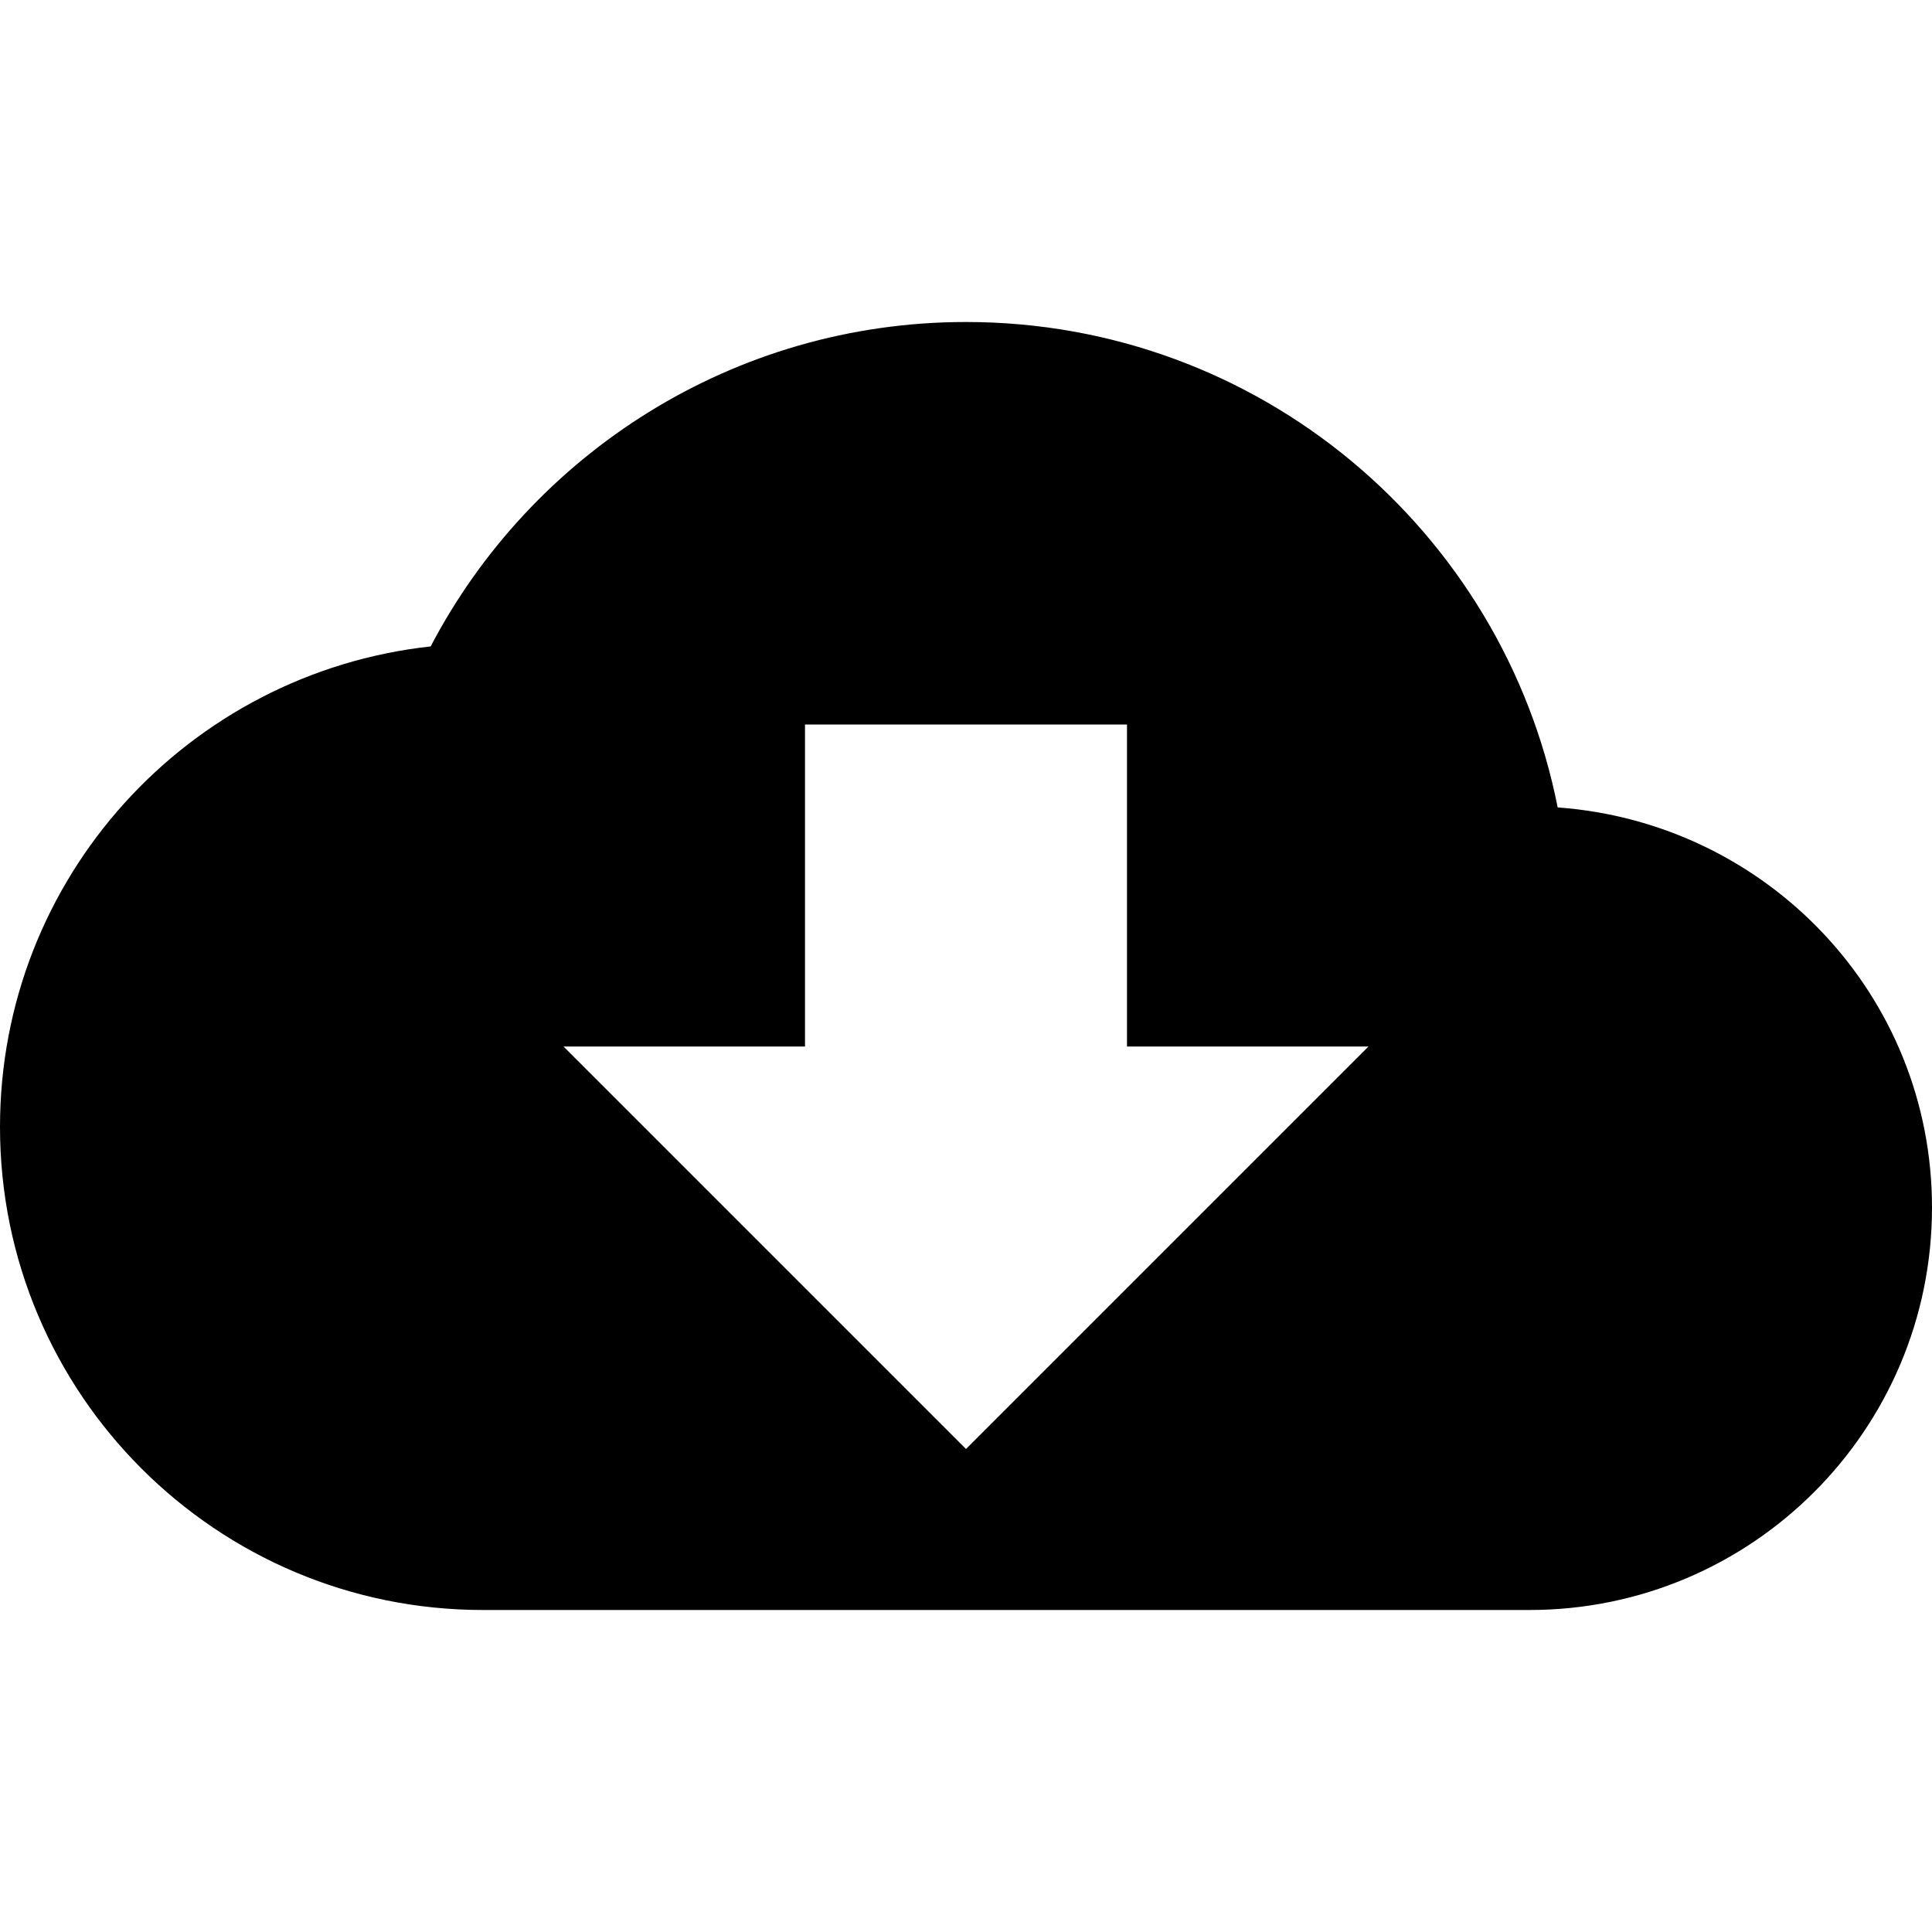
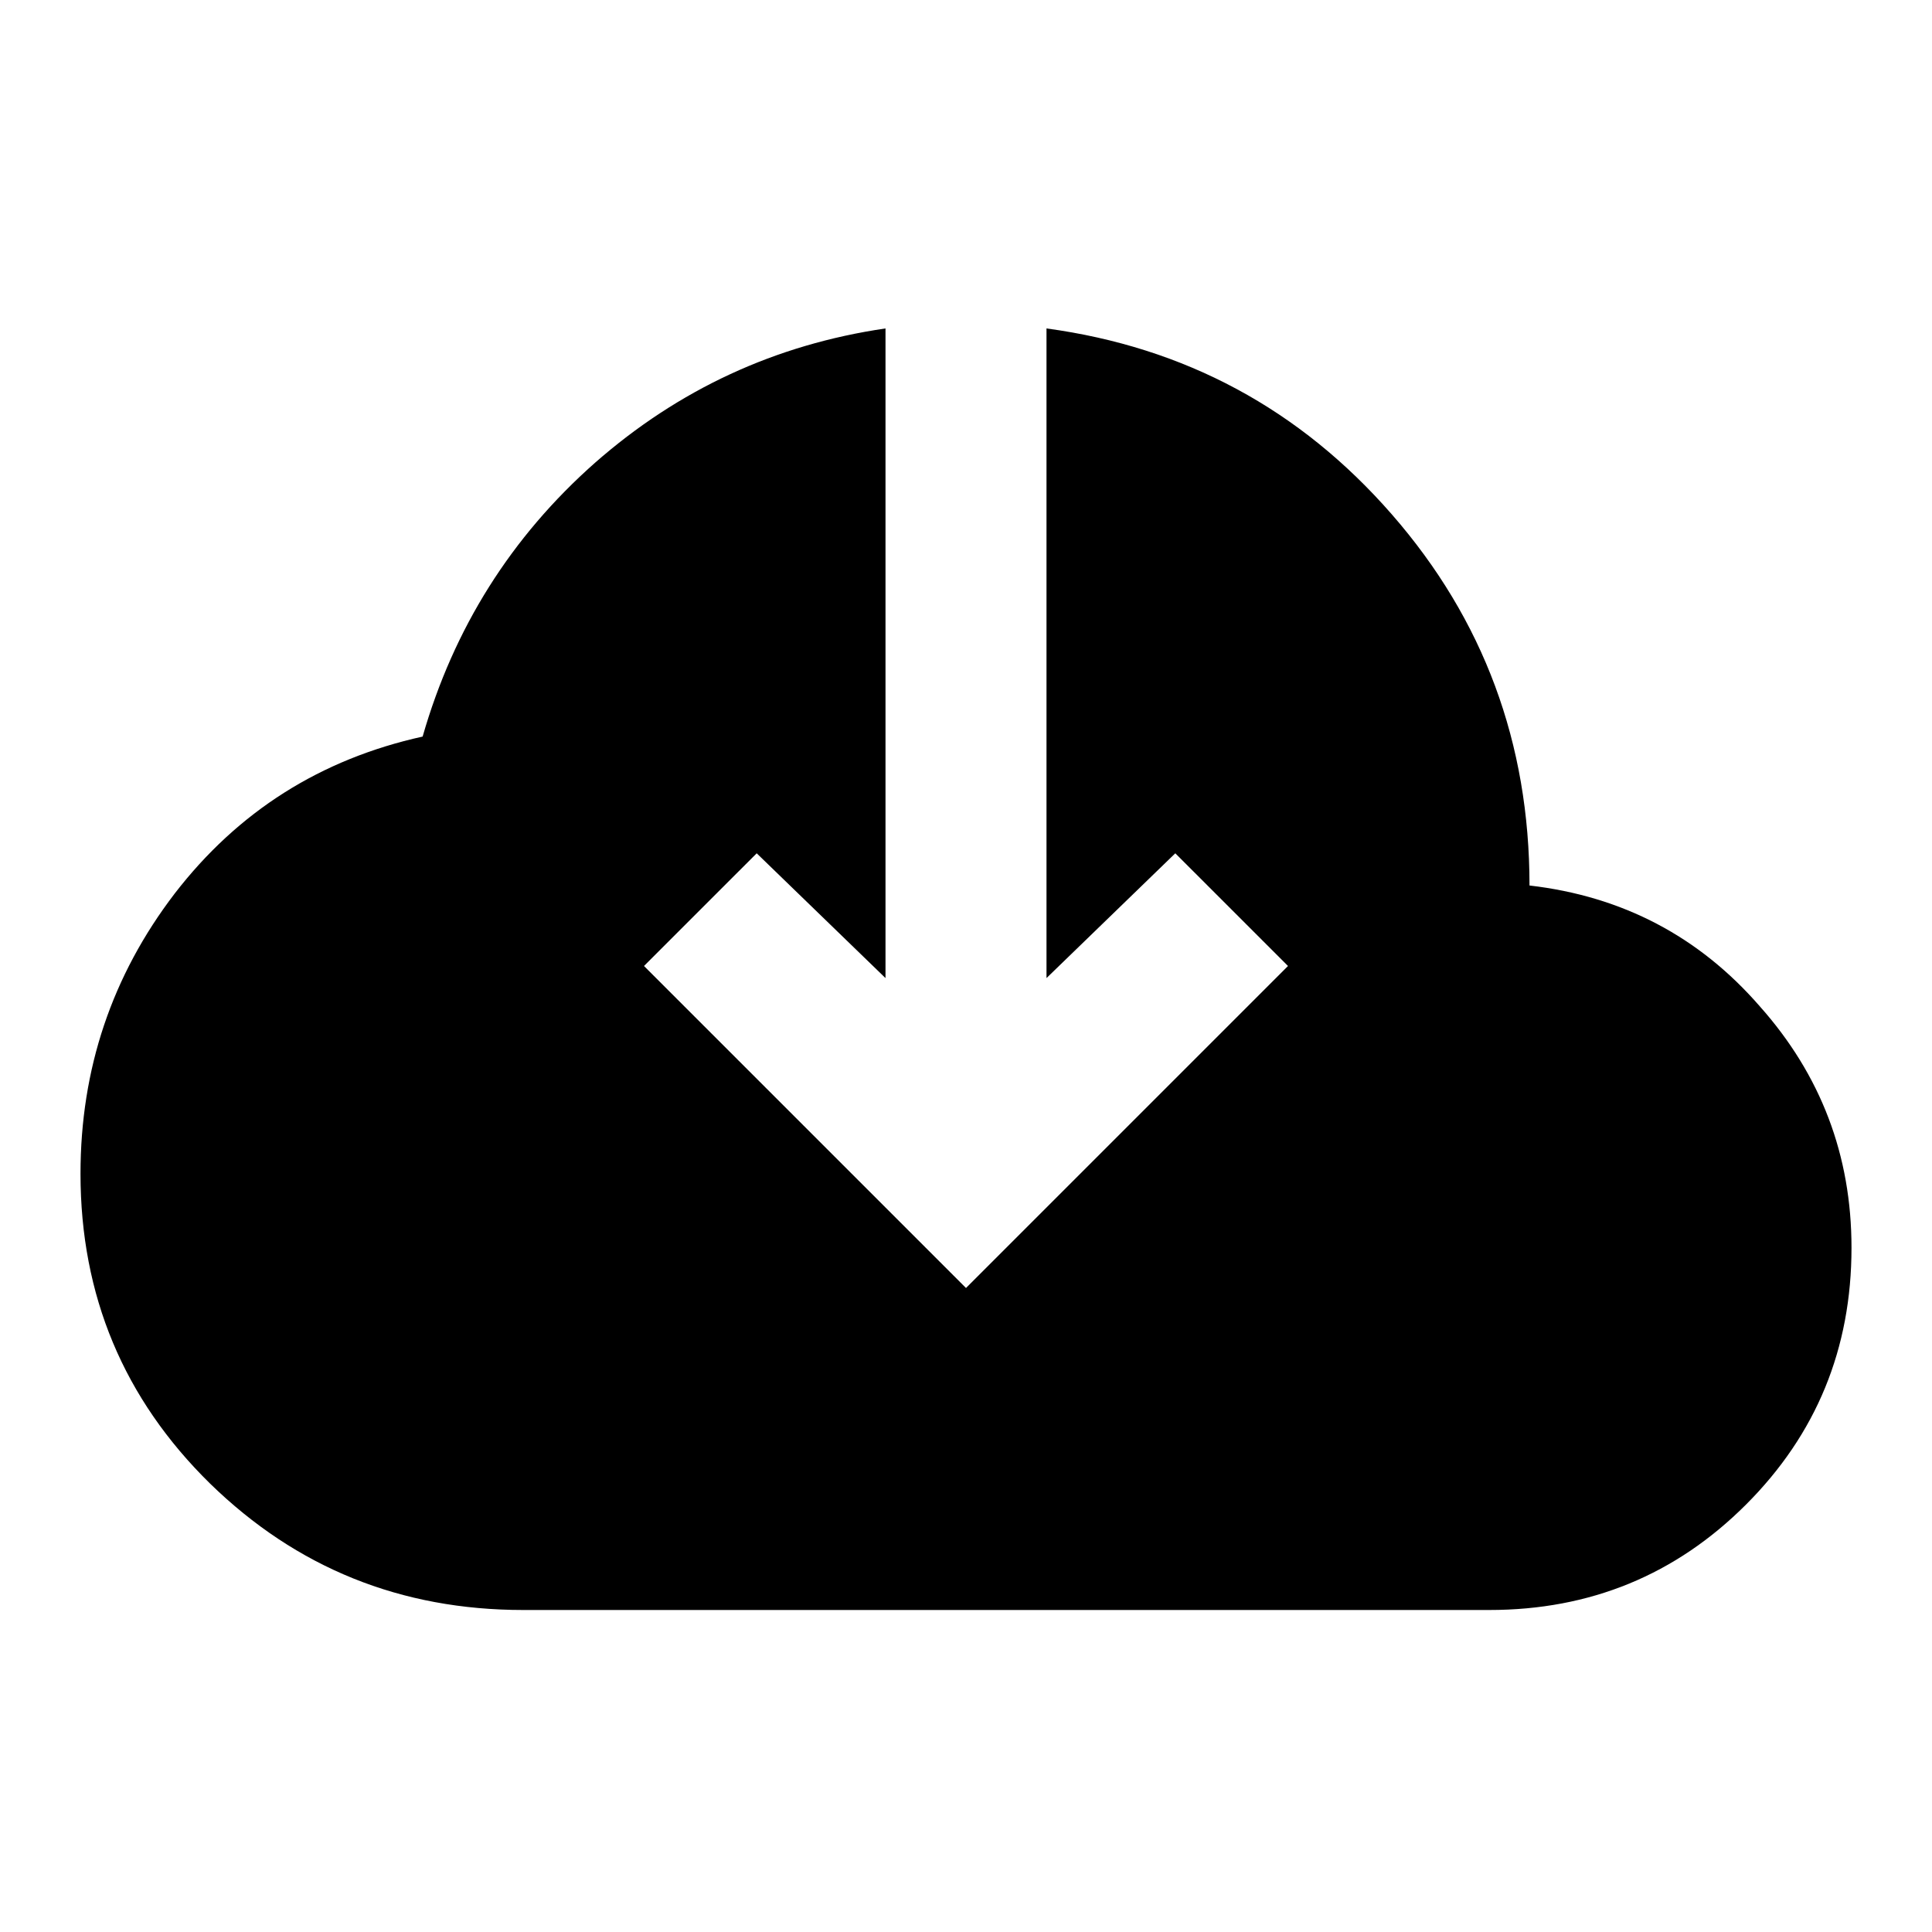
<svg xmlns="http://www.w3.org/2000/svg" id="mdi-cloud-download" viewBox="0 0 24 24">
-   <path d="M17,13L12,18L7,13H10V9H14V13M19.35,10.03C18.67,6.59 15.64,4 12,4C9.11,4 6.6,5.64 5.35,8.03C2.34,8.36 0,10.9 0,14A6,6 0 0,0 6,20H19A5,5 0 0,0 24,15C24,12.36 21.95,10.22 19.35,10.03Z" />
+   <path d="M6.5 20Q4.22 20 2.61 18.43 1 16.85 1 14.58 1 12.63 2.17 11.1 3.35 9.57 5.25 9.15 5.83 7.13 7.39 5.75 8.95 4.38 11 4.08V12.15L9.4 10.6L8 12L12 16L16 12L14.6 10.6L13 12.15V4.08Q15.58 4.43 17.29 6.39 19 8.35 19 11 20.73 11.2 21.86 12.5 23 13.78 23 15.5 23 17.38 21.69 18.69 20.38 20 18.5 20Z" />
</svg>
